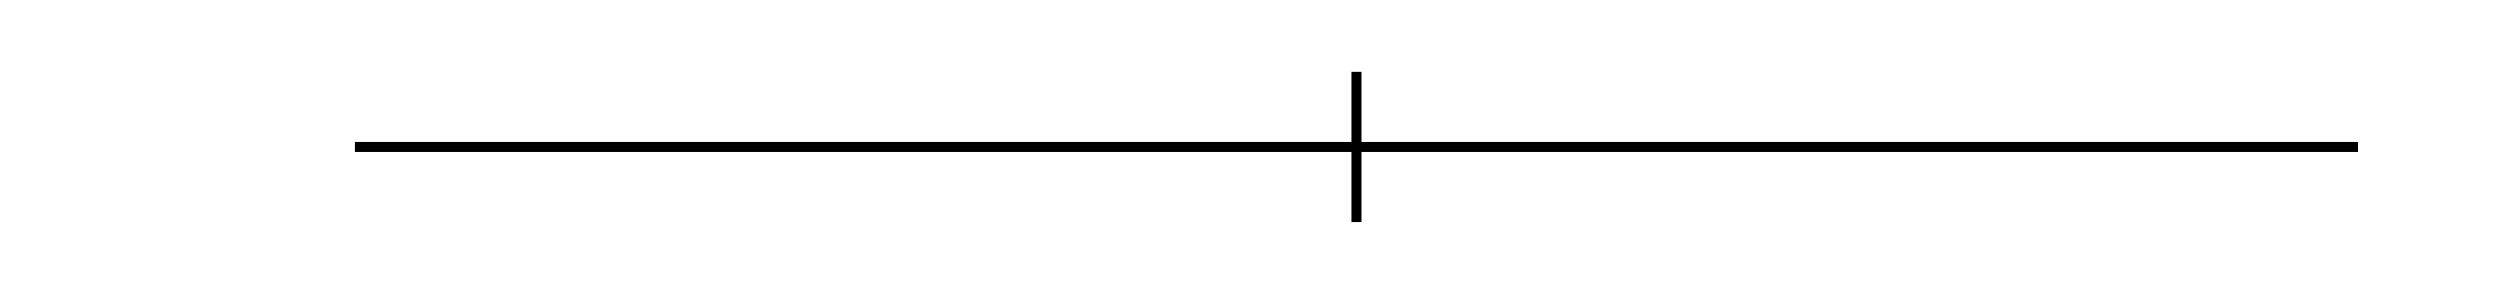
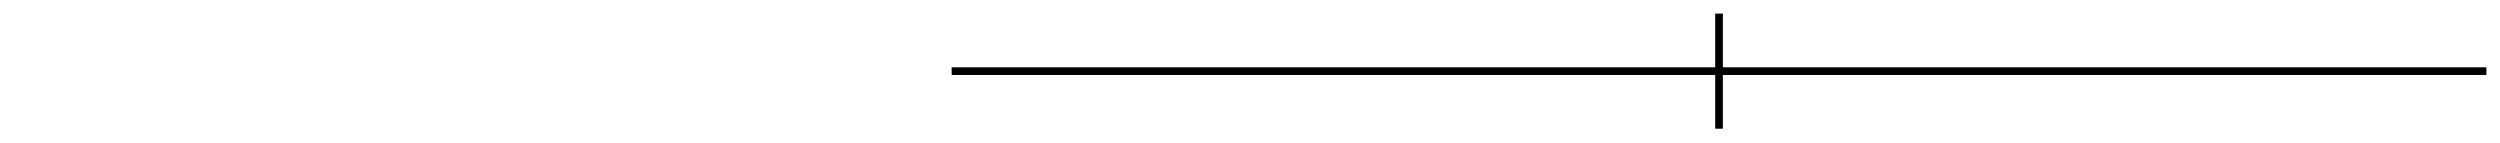
- <svg xmlns="http://www.w3.org/2000/svg" width="140.889mm" height="16.564mm" viewBox="0 0 499.213 58.693" id="svg2" version="1.1">
+ <svg xmlns="http://www.w3.org/2000/svg" width="183.889mm" height="10.467mm" viewBox="0 0 651.575 37.087" id="svg2" version="1.1">
  <defs id="defs4" />
-   <g id="layer1" transform="translate(-29.13386,-183.0157)">
+   <g id="layer1" transform="translate(148.0315,-193.8189)">
    <path style="fill:none;fill-rule:evenodd;stroke:#000000;stroke-width:2;stroke-linecap:butt;stroke-linejoin:miter;stroke-miterlimit:4;stroke-dasharray:none;stroke-opacity:1" d="m 100,212.362 400,0" id="path4172" />
-     <path style="fill:none;fill-rule:evenodd;stroke:#000000;stroke-width:2;stroke-linecap:butt;stroke-linejoin:miter;stroke-opacity:1;stroke-miterlimit:4;stroke-dasharray:none" d="m 300,197.362 0,30" id="path4174" />
+     <path style="fill:none;fill-rule:evenodd;stroke:#000000;stroke-width:2;stroke-linecap:butt;stroke-linejoin:miter;stroke-miterlimit:4;stroke-dasharray:none;stroke-opacity:1" d="m 300,197.362 0,30" id="path4174" />
  </g>
</svg>
